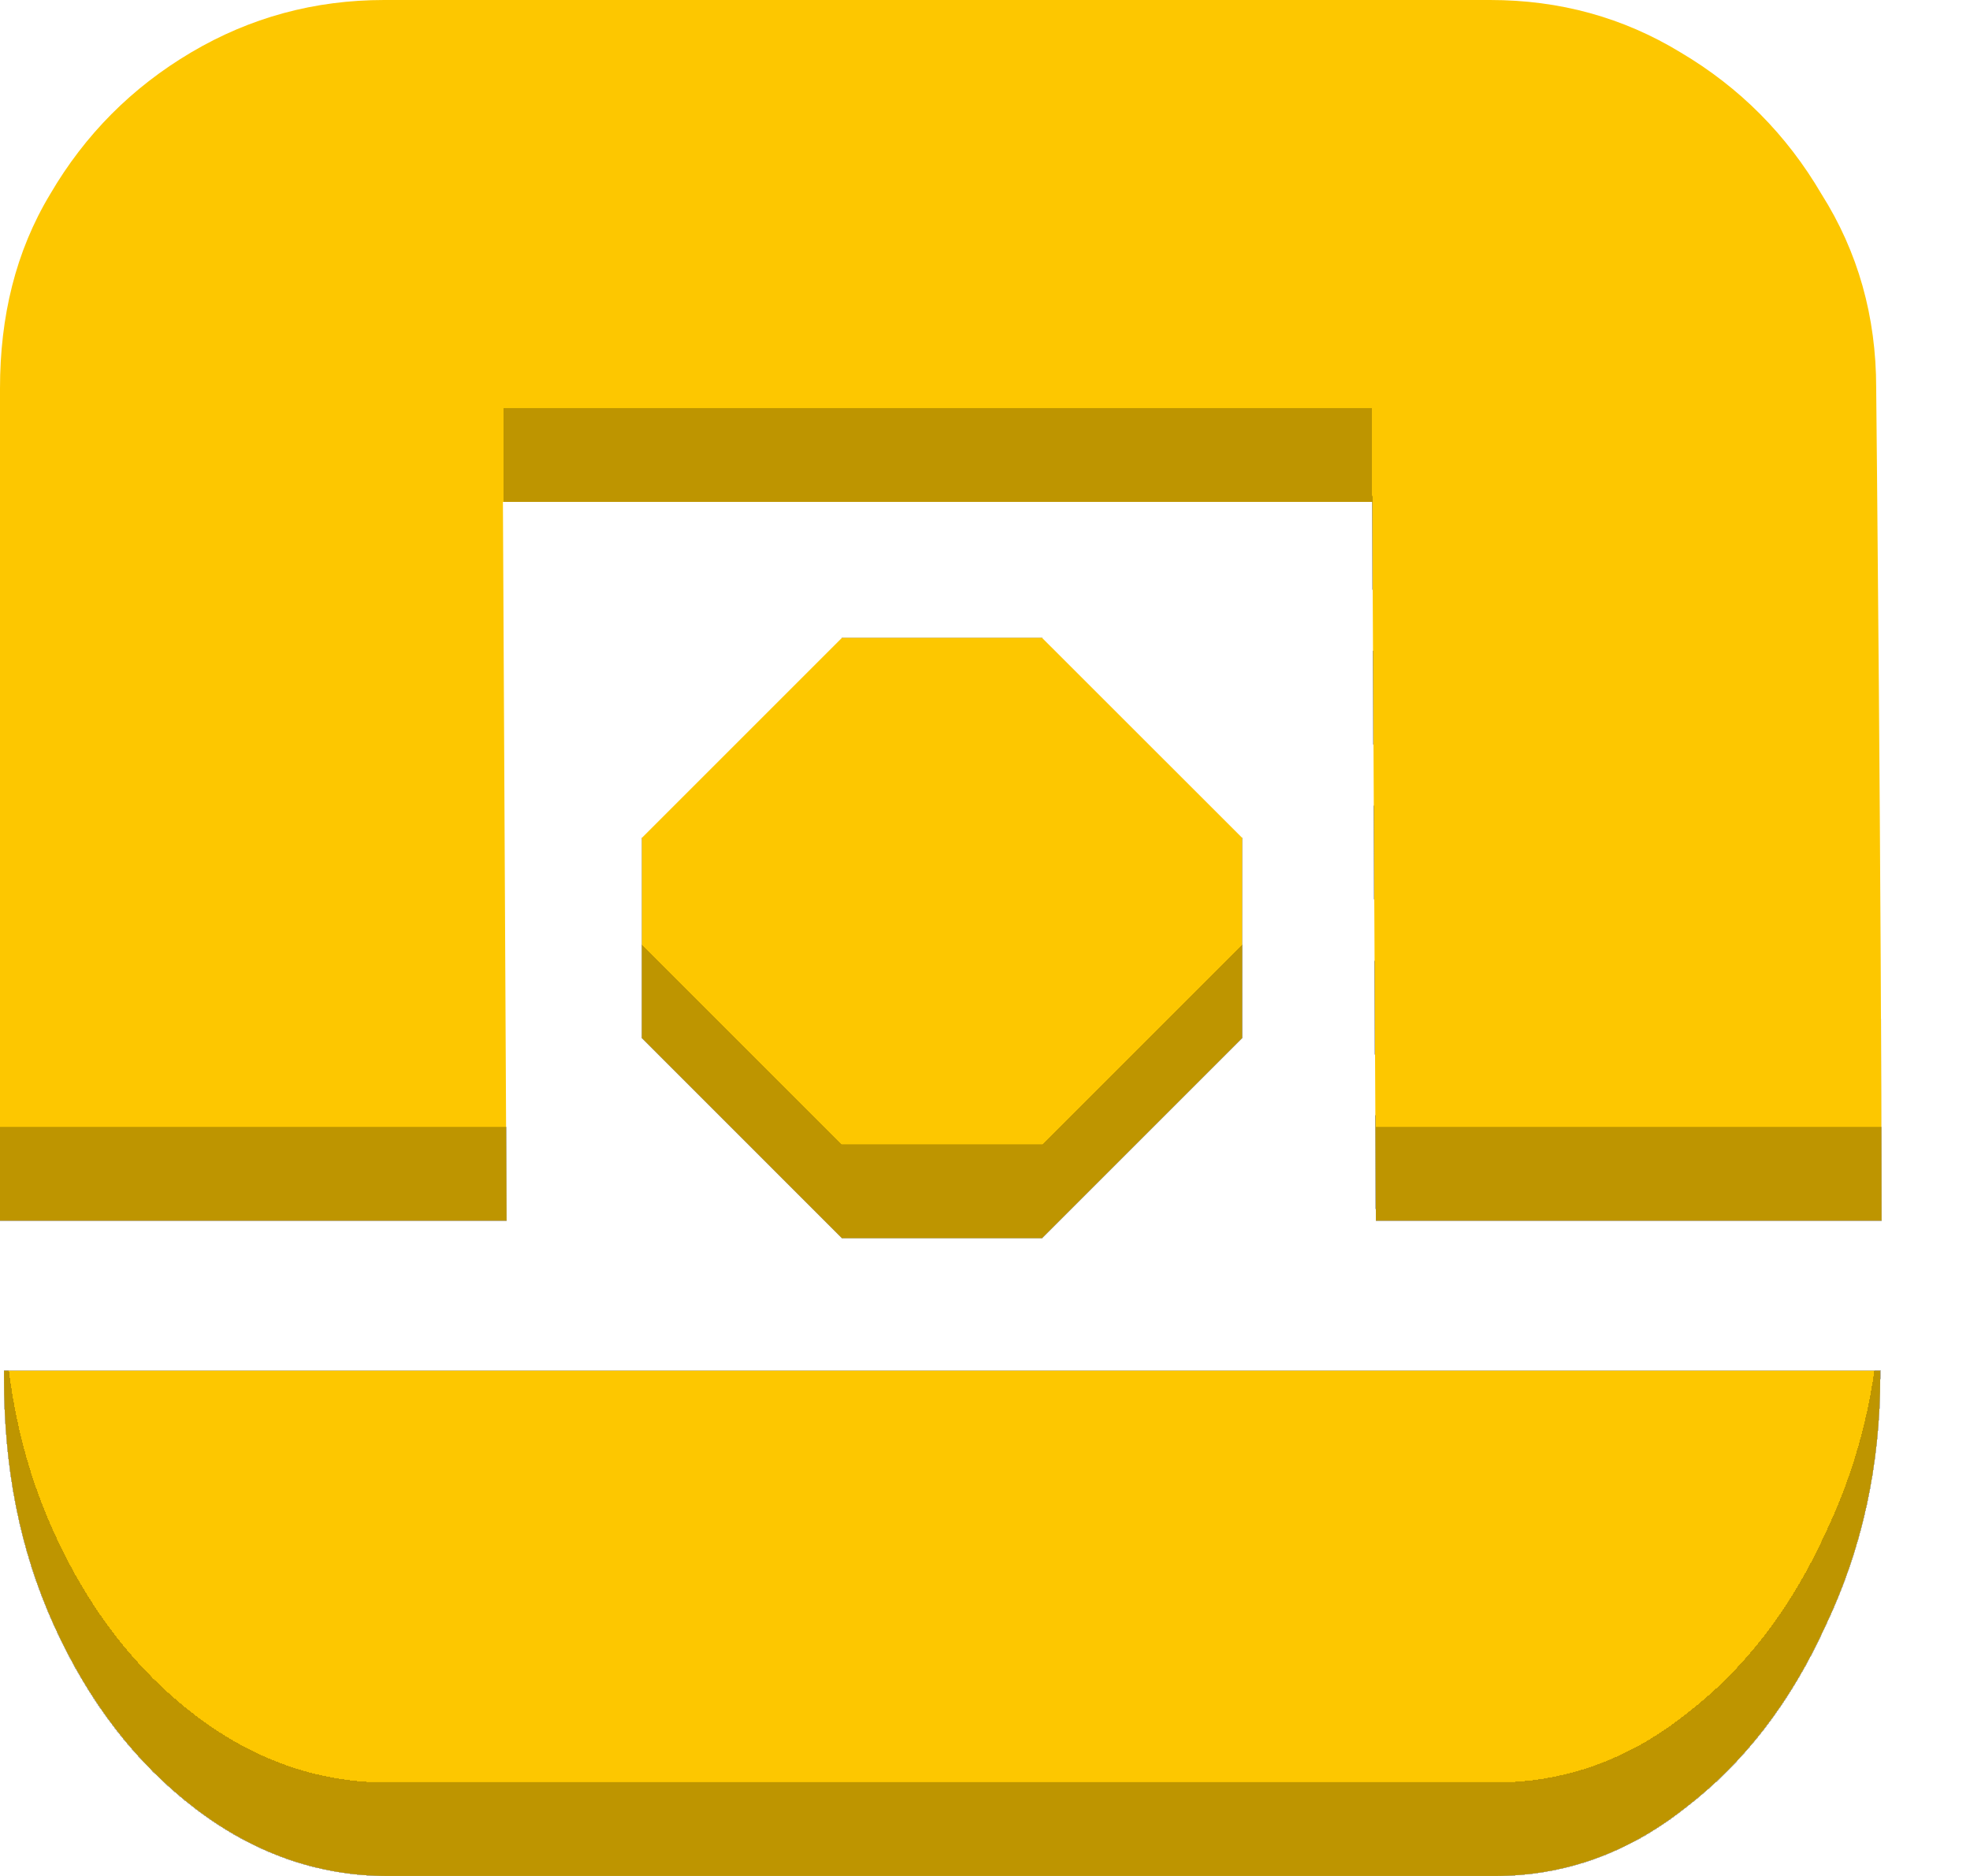
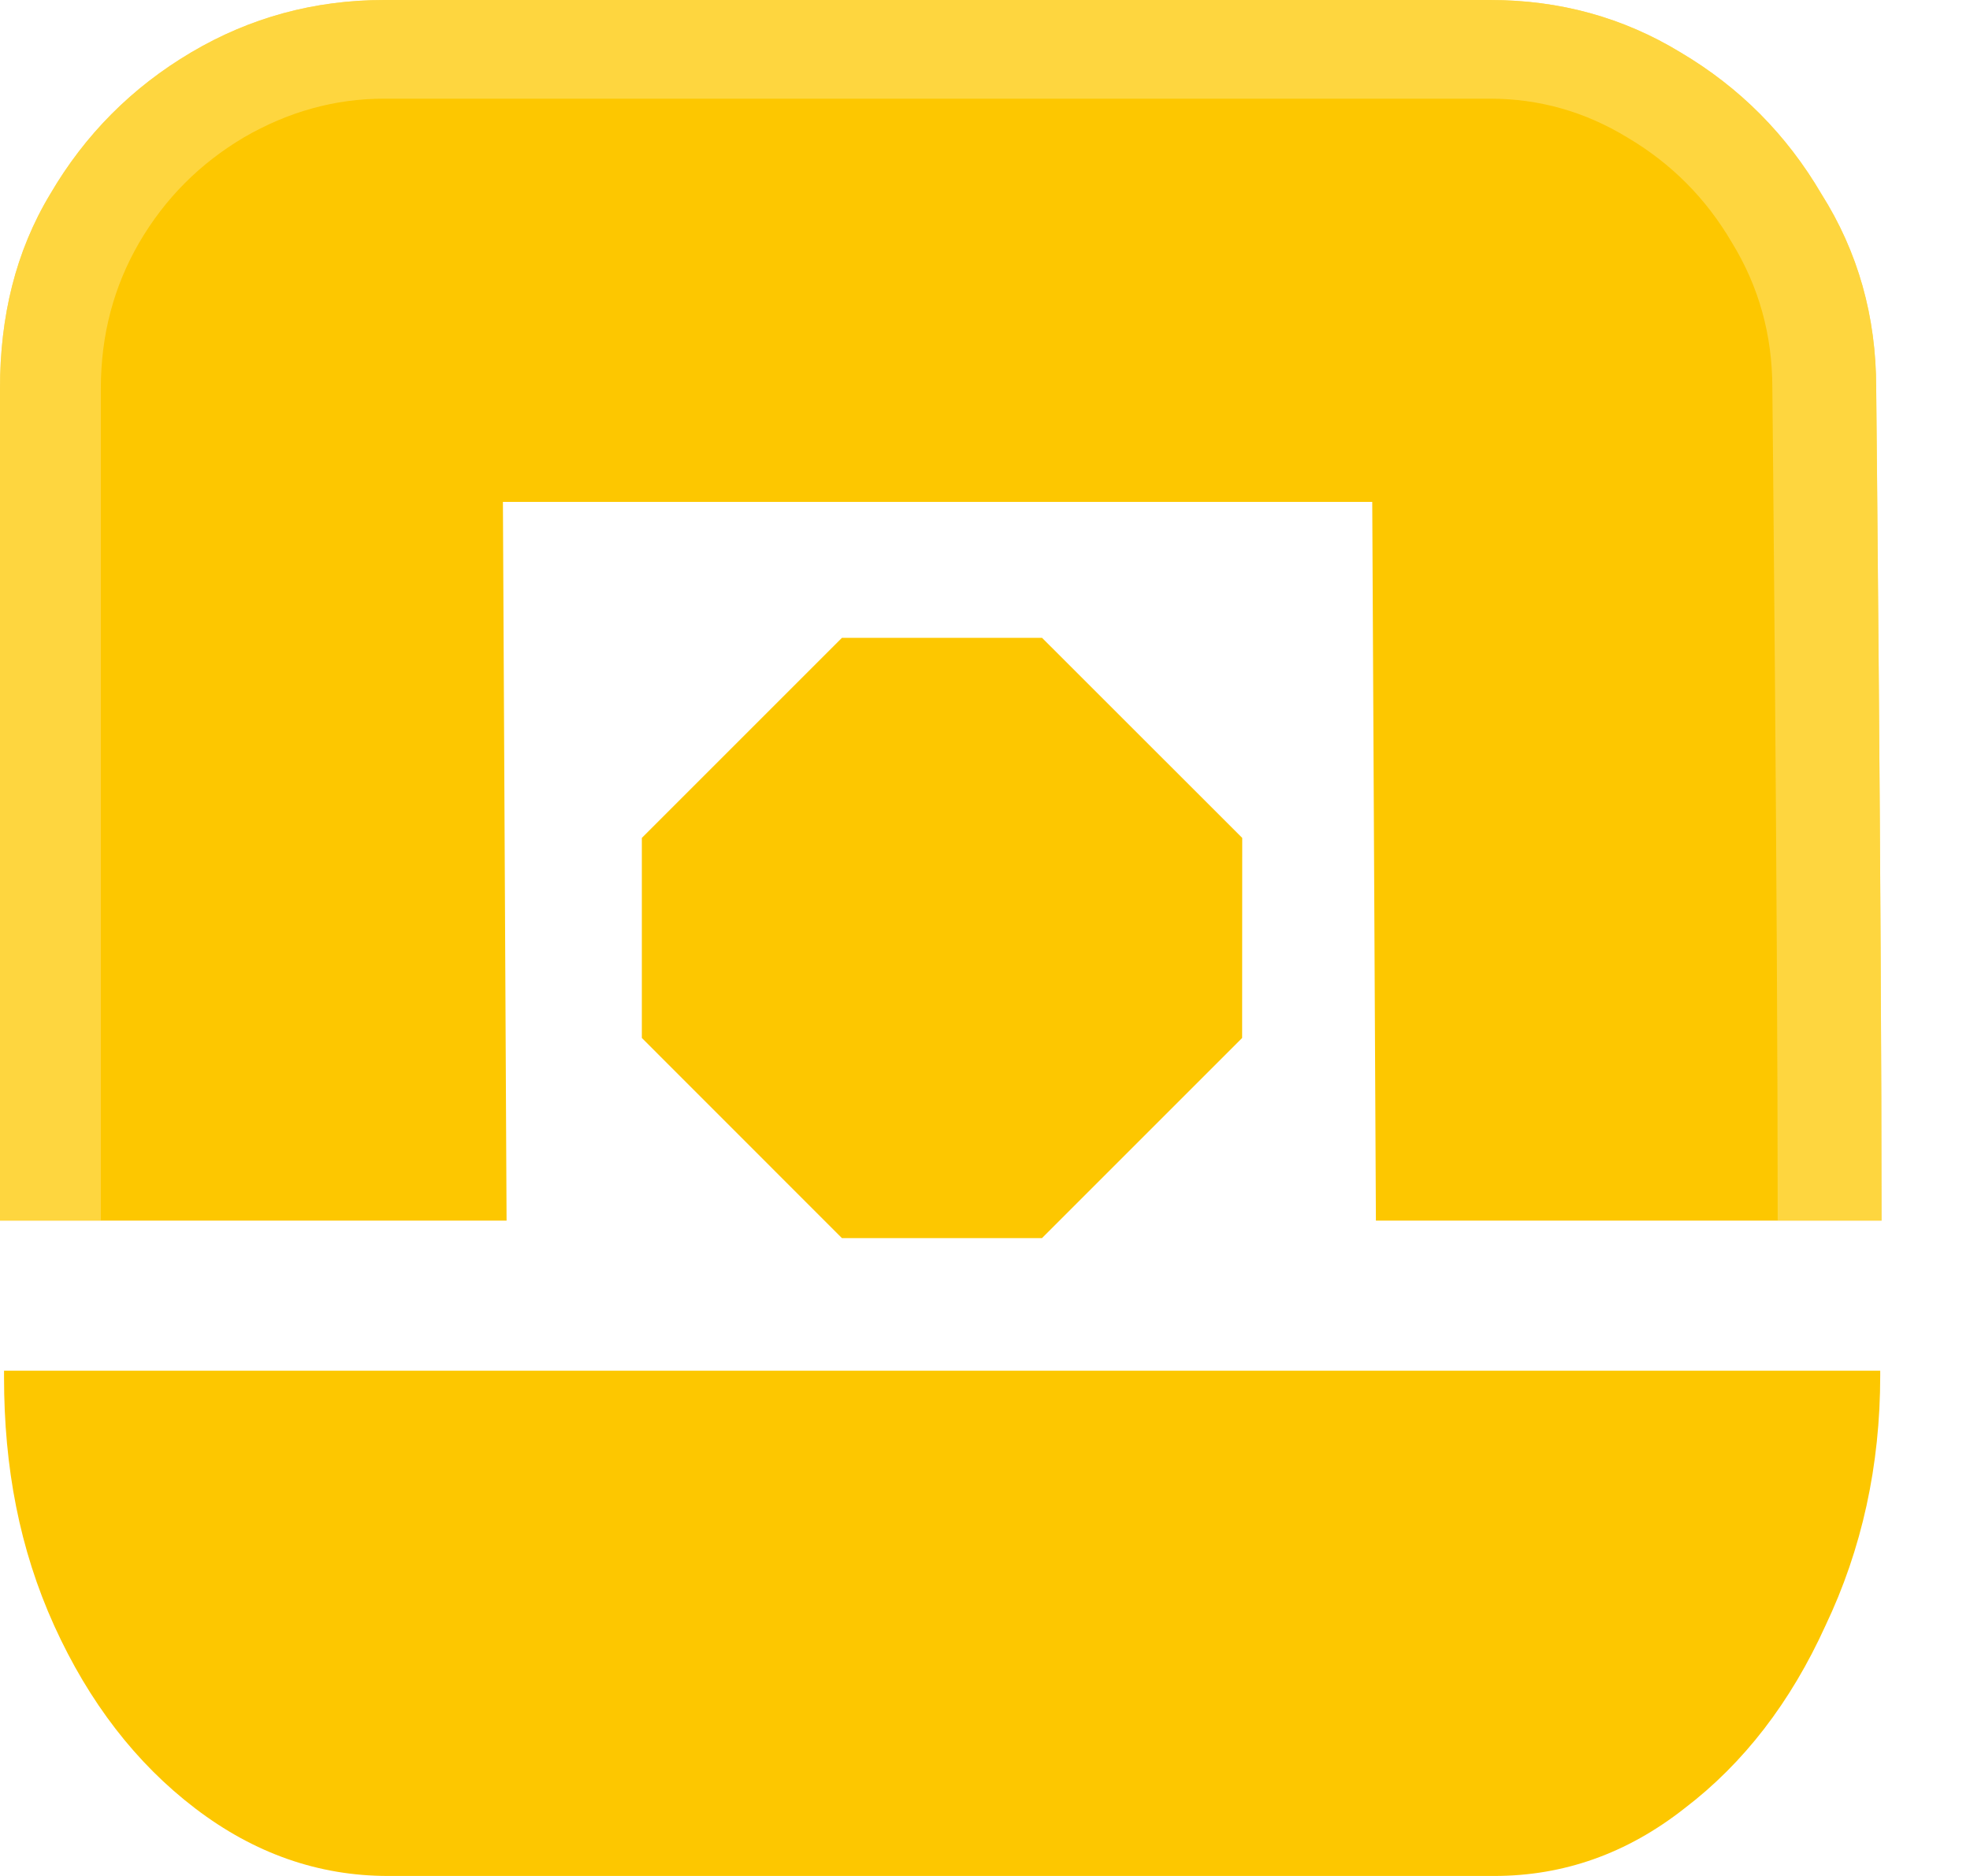
<svg xmlns="http://www.w3.org/2000/svg" width="21" height="20" viewBox="0 0 21 20" fill="none">
-   <g filter="url(#filter0_i_6357_6252)">
-     <path d="M13.242 8.933L11.108 6.8H8.975L6.842 8.933V11.066L8.975 13.2H11.107L13.241 11.066L13.242 8.933Z" fill="#FDC700" />
-   </g>
-   <g filter="url(#filter1_i_6357_6252)">
-     <path d="M15.885 0C16.626 0 17.303 0.186 17.915 0.559C18.545 0.932 19.045 1.435 19.416 2.068C19.805 2.683 20 3.372 20 4.136C20 4.136 20.057 9.705 20.057 13.013C18.443 13.013 14.667 13.013 14.667 13.013L14.628 5.351H5.361L5.4 13.013H0L9.80377e-06 4.141C9.80377e-06 3.377 0.165 2.683 0.536 2.068C0.906 1.435 1.407 0.932 2.037 0.559C2.667 0.186 3.353 0 4.095 0H15.885Z" fill="#FDC700" />
-   </g>
-   <g filter="url(#filter2_i_6357_6252)">
-     <path d="M20.043 14.664V14.613H0.043V14.683C0.043 15.644 0.208 16.515 0.578 17.332C0.949 18.149 1.45 18.798 2.08 19.279C2.71 19.76 3.396 20 4.138 20H15.928C16.669 20 17.346 19.76 17.957 19.279C18.588 18.798 19.088 18.149 19.459 17.332C19.848 16.515 20.043 15.625 20.043 14.664Z" fill="#FDC700" />
-   </g>
-   <defs>
-     <filter id="filter0_i_6357_6252" x="6.842" y="6.8" width="6.4" height="6.4" filterUnits="userSpaceOnUse" color-interpolation-filters="sRGB">
-       <feFlood flood-opacity="0" result="BackgroundImageFix" />
-       <feBlend mode="normal" in="SourceGraphic" in2="BackgroundImageFix" result="shape" />
-       <feColorMatrix in="SourceAlpha" type="matrix" values="0 0 0 0 0 0 0 0 0 0 0 0 0 0 0 0 0 0 127 0" result="hardAlpha" />
-       <feOffset dy="-1" />
-       <feComposite in2="hardAlpha" operator="arithmetic" k2="-1" k3="1" />
-       <feColorMatrix type="matrix" values="0 0 0 0 0 0 0 0 0 0 0 0 0 0 0 0 0 0 0.25 0" />
-       <feBlend mode="normal" in2="shape" result="effect1_innerShadow_6357_6252" />
-     </filter>
-     <filter id="filter1_i_6357_6252" x="0" y="0" width="20.058" height="13.014" filterUnits="userSpaceOnUse" color-interpolation-filters="sRGB">
-       <feFlood flood-opacity="0" result="BackgroundImageFix" />
-       <feBlend mode="normal" in="SourceGraphic" in2="BackgroundImageFix" result="shape" />
-       <feColorMatrix in="SourceAlpha" type="matrix" values="0 0 0 0 0 0 0 0 0 0 0 0 0 0 0 0 0 0 127 0" result="hardAlpha" />
-       <feOffset dy="-1" />
-       <feComposite in2="hardAlpha" operator="arithmetic" k2="-1" k3="1" />
-       <feColorMatrix type="matrix" values="0 0 0 0 0 0 0 0 0 0 0 0 0 0 0 0 0 0 0.25 0" />
-       <feBlend mode="normal" in2="shape" result="effect1_innerShadow_6357_6252" />
-     </filter>
-     <filter id="filter2_i_6357_6252" x="0.043" y="14.613" width="20" height="5.387" filterUnits="userSpaceOnUse" color-interpolation-filters="sRGB">
-       <feFlood flood-opacity="0" result="BackgroundImageFix" />
-       <feBlend mode="normal" in="SourceGraphic" in2="BackgroundImageFix" result="shape" />
-       <feColorMatrix in="SourceAlpha" type="matrix" values="0 0 0 0 0 0 0 0 0 0 0 0 0 0 0 0 0 0 127 0" result="hardAlpha" />
-       <feOffset dy="-1" />
-       <feComposite in2="hardAlpha" operator="arithmetic" k2="-1" k3="1" />
-       <feColorMatrix type="matrix" values="0 0 0 0 0 0 0 0 0 0 0 0 0 0 0 0 0 0 0.25 0" />
-       <feBlend mode="normal" in2="shape" result="effect1_innerShadow_6357_6252" />
-     </filter>
-   </defs>
+   <path d="M13.242 8.933L11.108 6.8H8.975L6.842 8.933V11.066L8.975 13.2H11.107L13.241 11.066L13.242 8.933Z" fill="#FDC700" />
+   <path d="M15.885 0C16.626 0 17.303 0.186 17.915 0.559C18.545 0.932 19.045 1.435 19.416 2.068C19.805 2.683 20 3.372 20 4.136C20 4.136 20.057 9.705 20.057 13.013C18.443 13.013 14.667 13.013 14.667 13.013L14.628 5.351H5.361L5.4 13.013H0L9.80377e-06 4.141C9.80377e-06 3.377 0.165 2.683 0.536 2.068C0.906 1.435 1.407 0.932 2.037 0.559C2.667 0.186 3.353 0 4.095 0H15.885Z" fill="#FDC700" />
+   <path d="M20.043 14.664V14.613H0.043V14.683C0.043 15.644 0.208 16.515 0.578 17.332C0.949 18.149 1.45 18.798 2.08 19.279C2.71 19.76 3.396 20 4.138 20H15.928C16.669 20 17.346 19.76 17.957 19.279C18.588 18.798 19.088 18.149 19.459 17.332C19.848 16.515 20.043 15.625 20.043 14.664Z" fill="#FDC700" />
+   <path d="M15.885 0C16.626 0 17.303 0.186 17.915 0.559C18.545 0.932 19.045 1.435 19.416 2.068C19.805 2.683 20 3.372 20 4.136C20 4.136 20.057 9.705 20.057 13.013H18.95C18.95 9.705 18.893 4.136 18.893 4.136C18.893 3.571 18.749 3.053 18.46 2.583C18.186 2.115 17.816 1.743 17.348 1.466C16.895 1.19 16.407 1.052 15.885 1.052H4.095C3.572 1.052 3.073 1.19 2.598 1.466C2.131 1.743 1.76 2.115 1.486 2.583C1.212 3.053 1.075 3.573 1.075 4.141L1.075 13.013H0L9.80377e-06 4.141C9.80377e-06 3.377 0.165 2.683 0.536 2.068C0.906 1.435 1.407 0.932 2.037 0.559C2.667 0.186 3.353 0 4.095 0H15.885Z" fill="#FFE173" fill-opacity="0.55" />
</svg>
